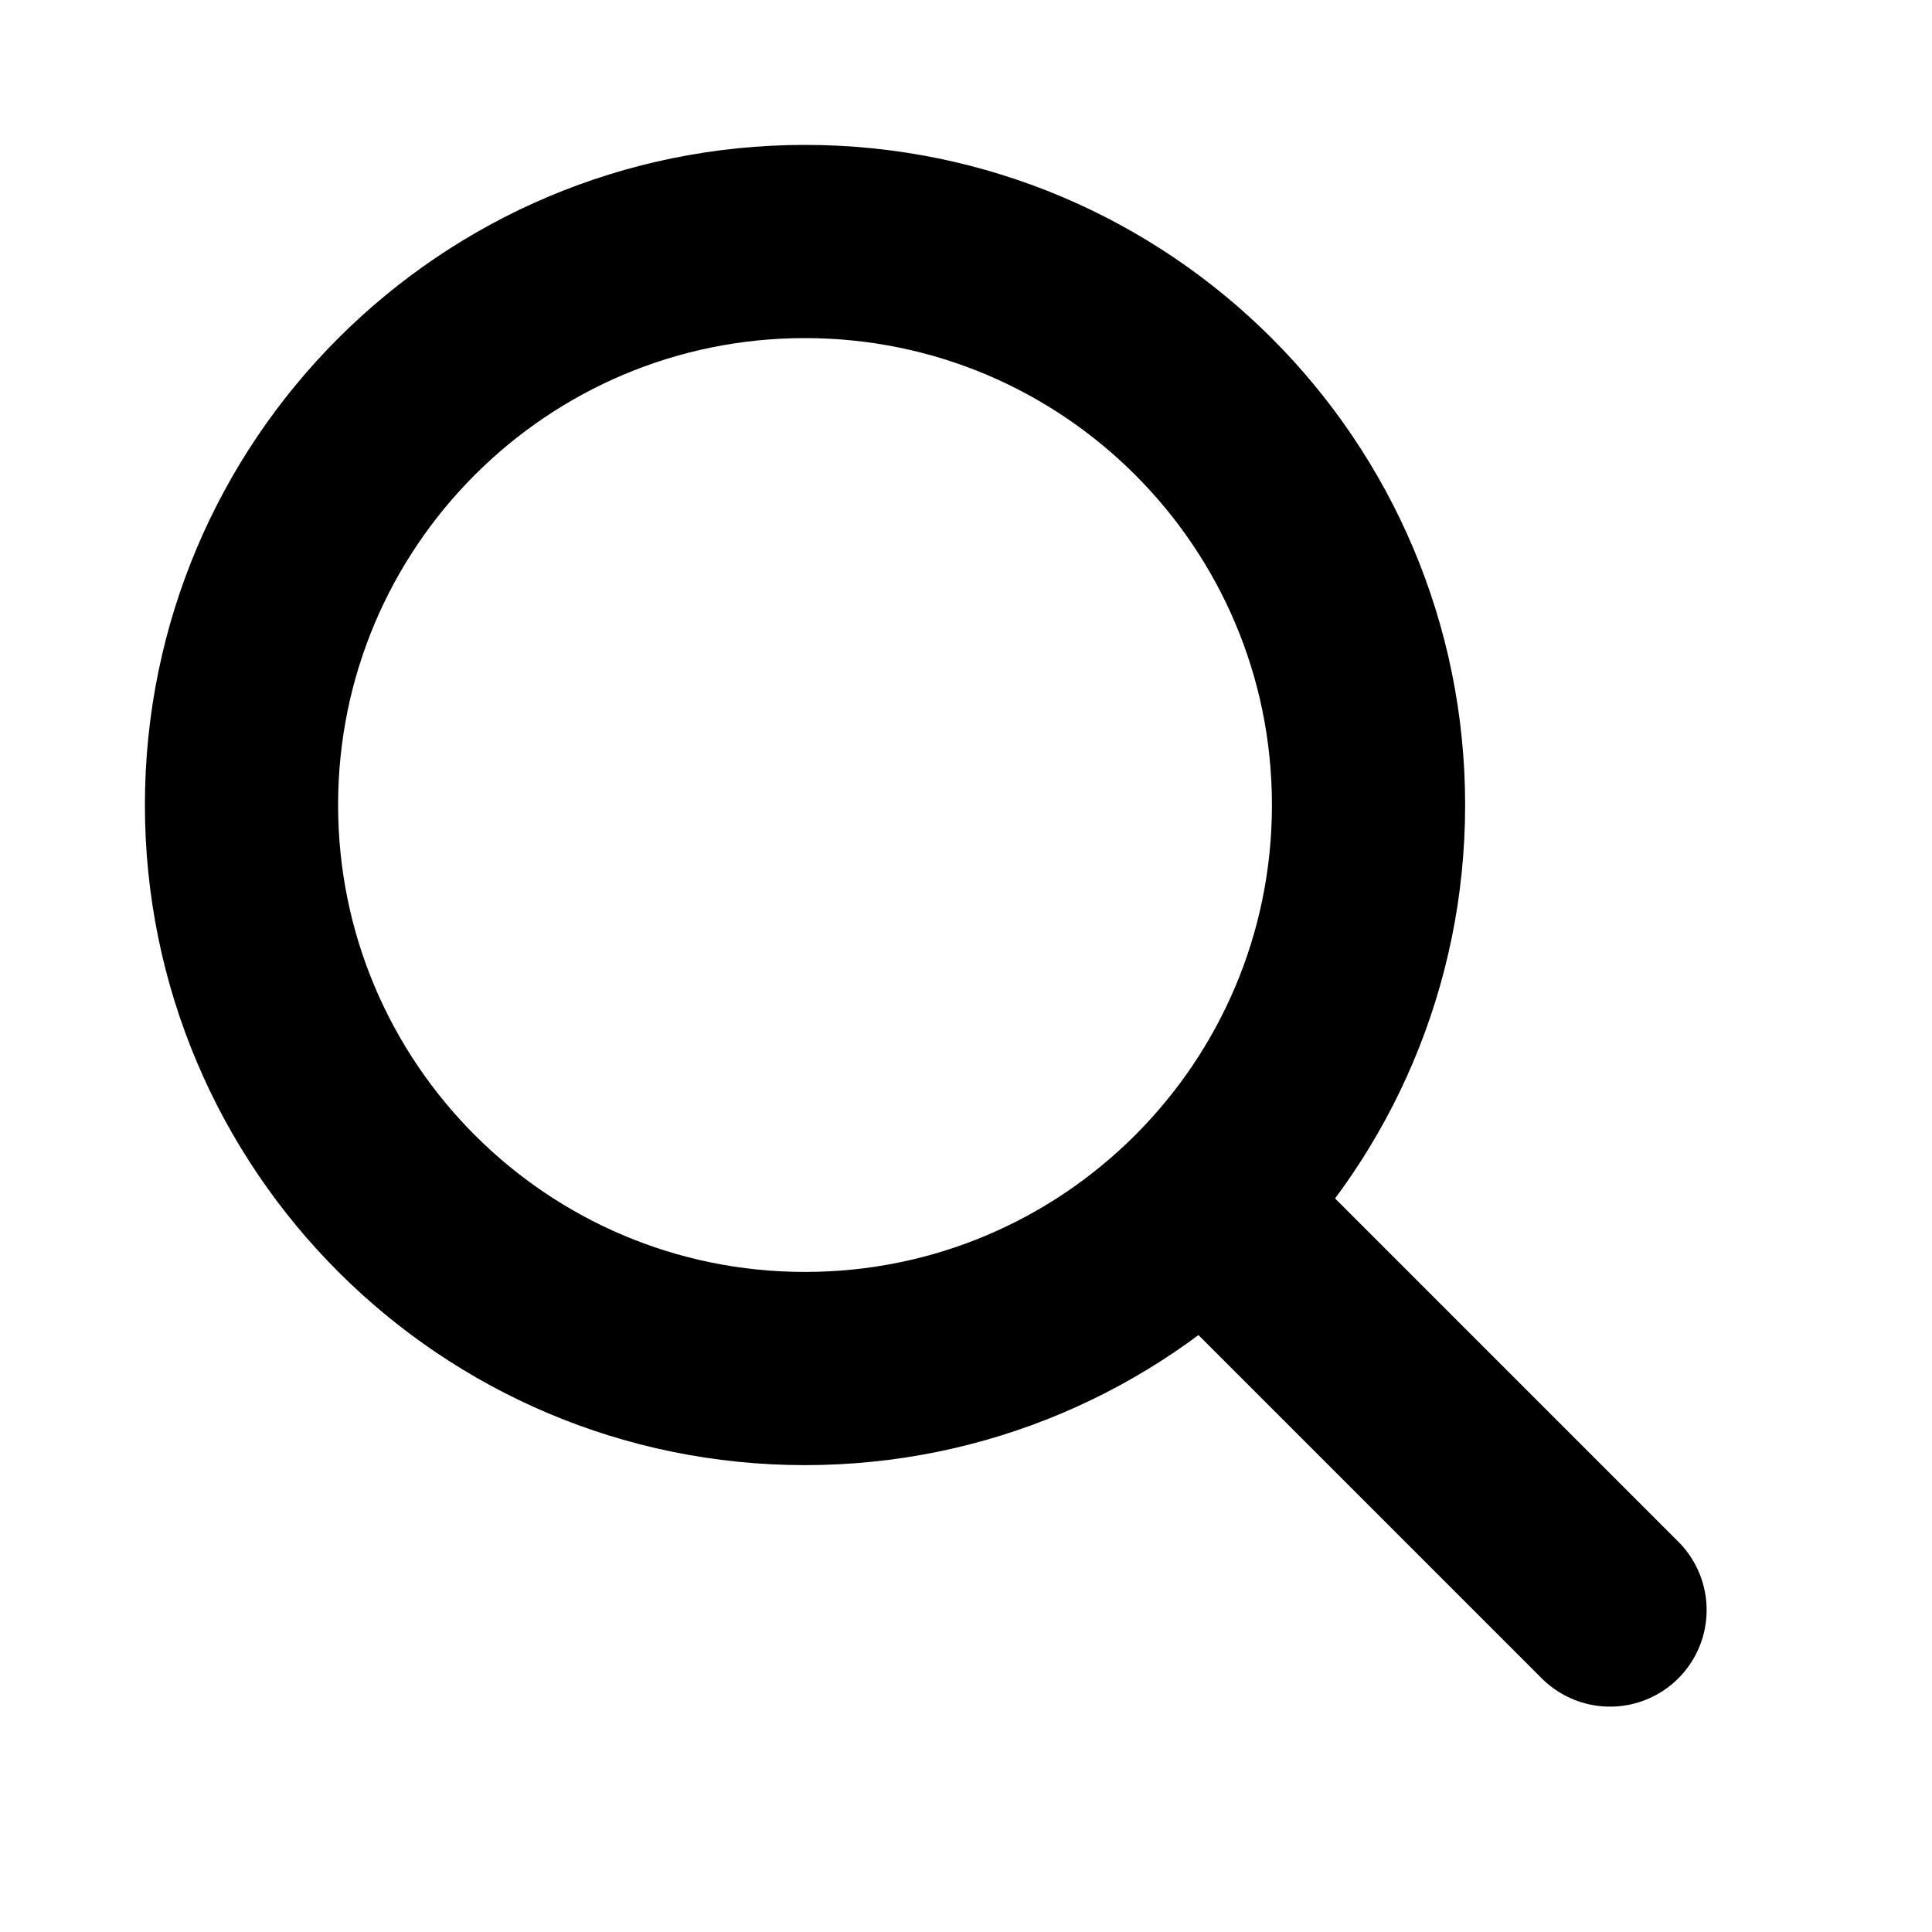
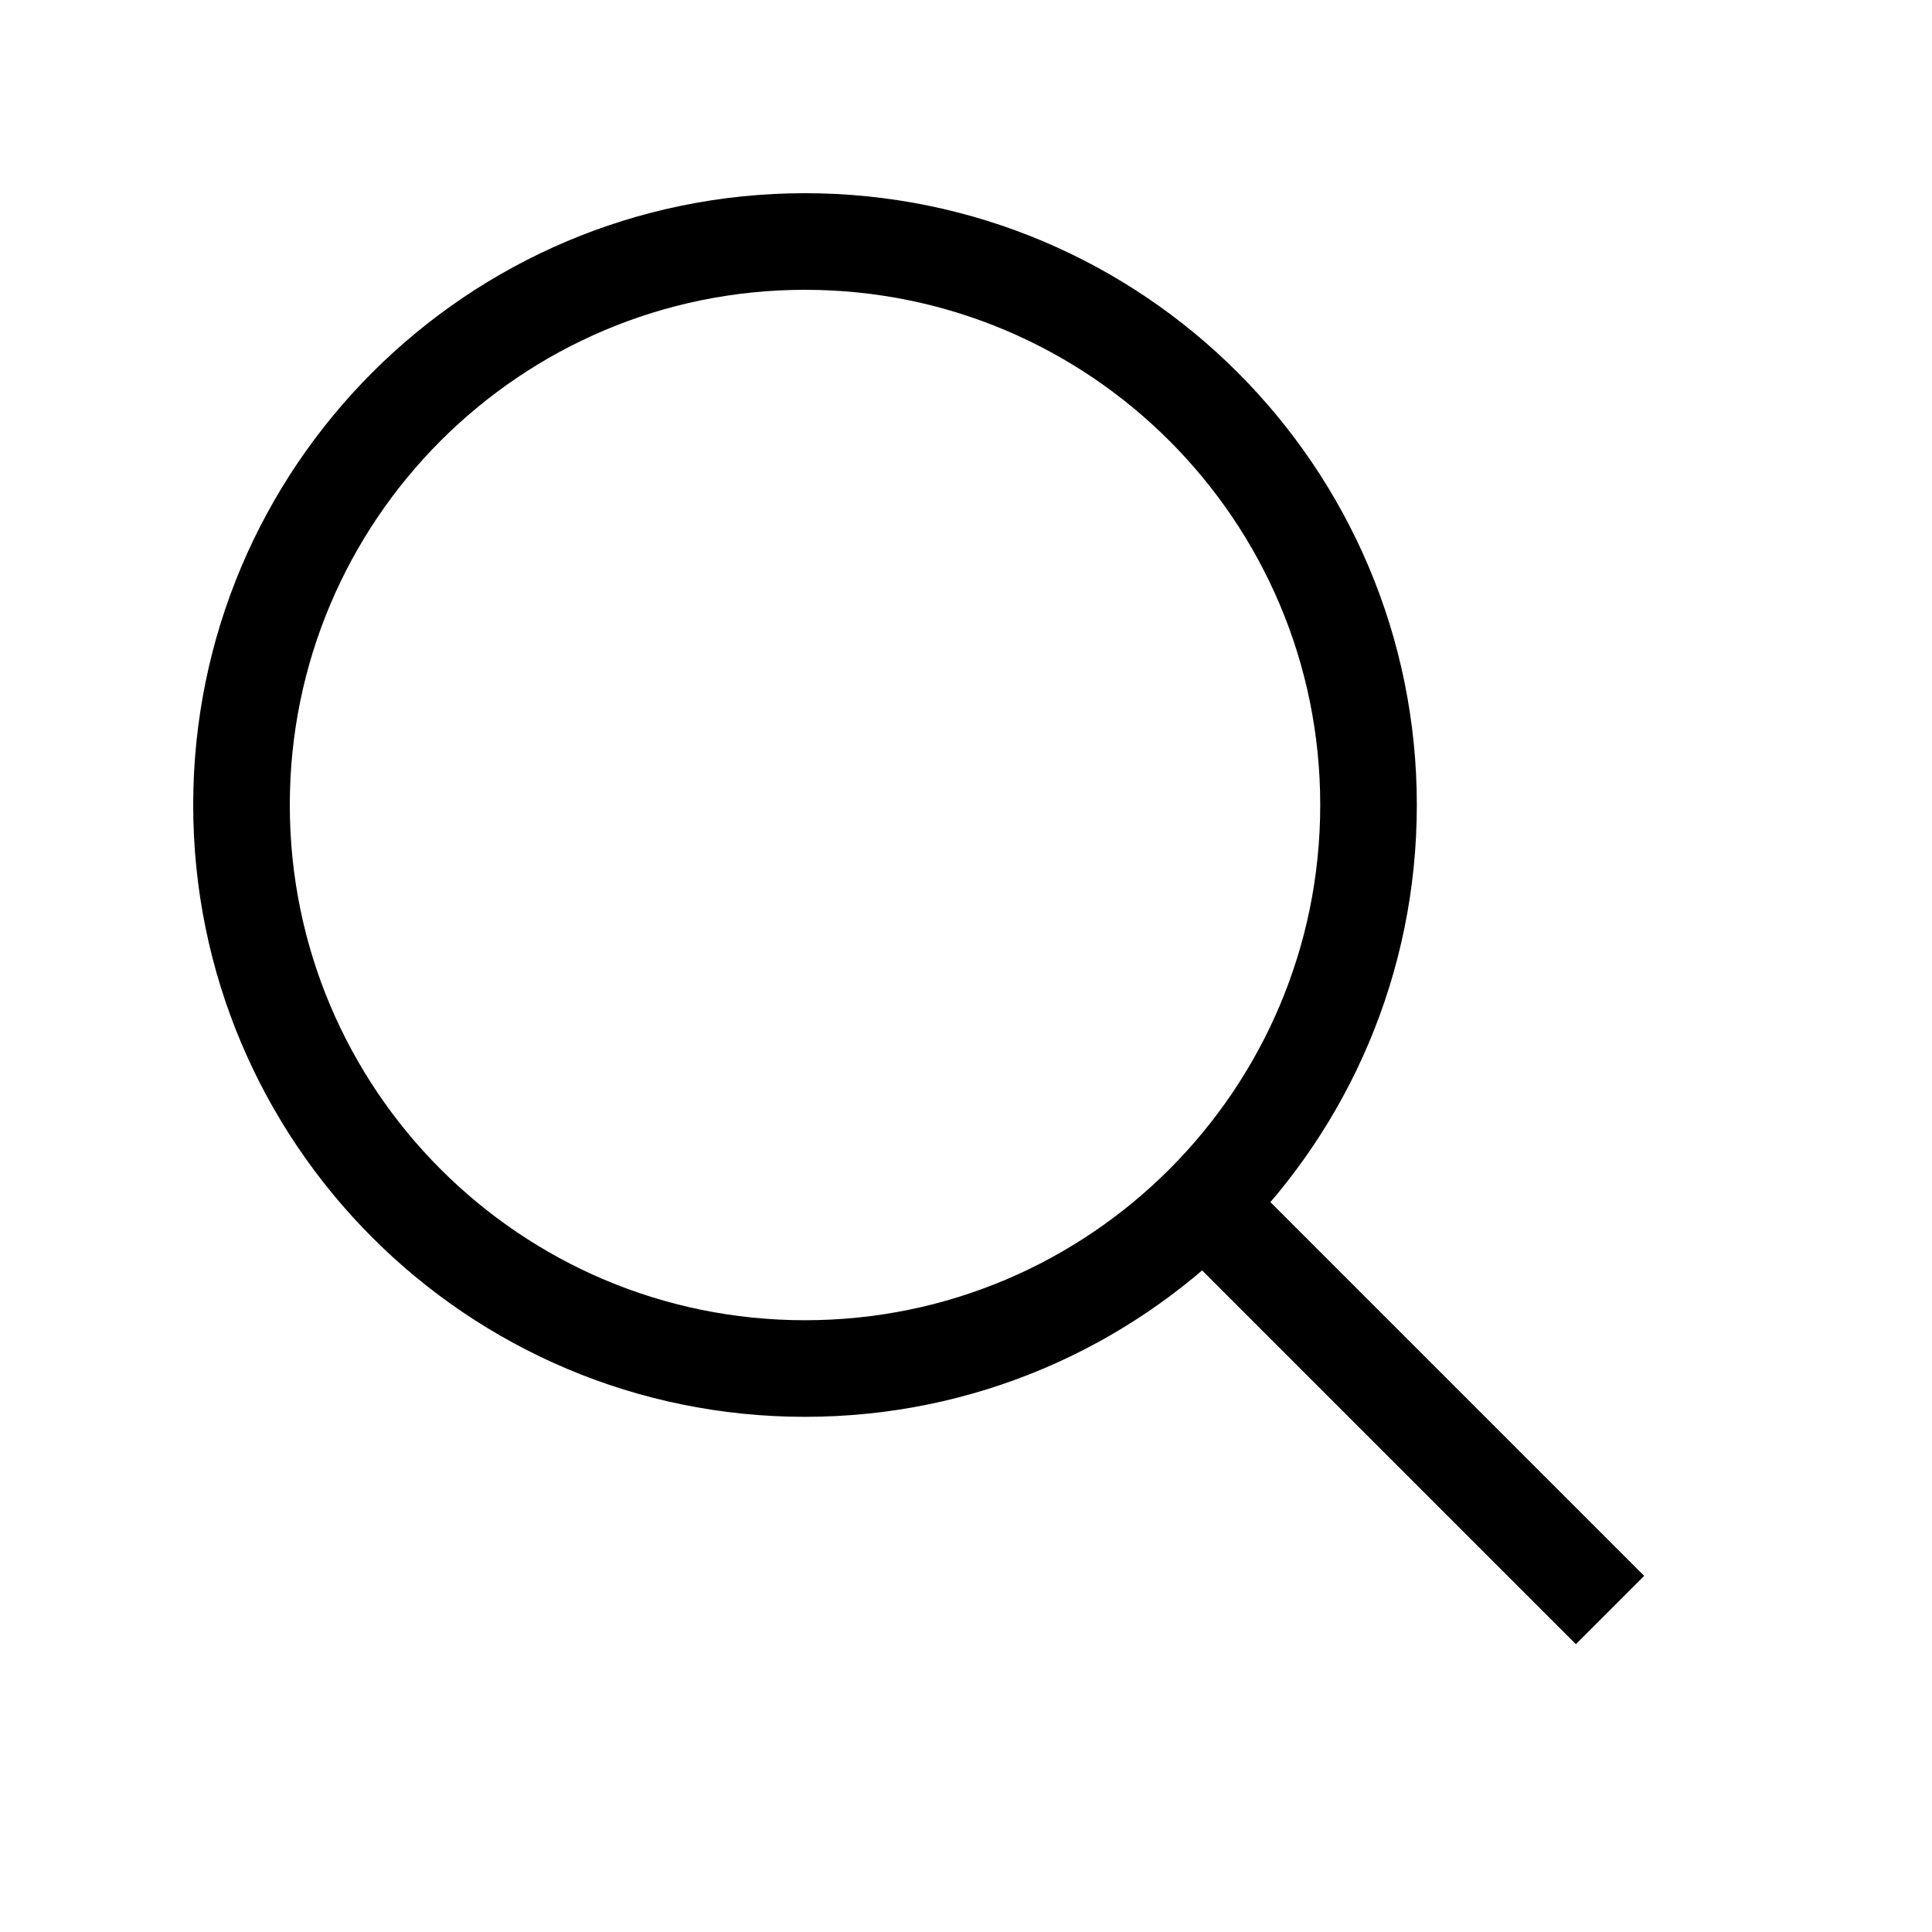
<svg xmlns="http://www.w3.org/2000/svg" width="20" height="20" viewBox="0 0 20 20" fill="none">
-   <path d="M8.333 14.167C11.555 14.167 14.167 11.555 14.167 8.333C14.167 5.112 11.555 2.5 8.333 2.5C5.112 2.5 2.5 5.112 2.5 8.333C2.5 11.555 5.112 14.167 8.333 14.167Z" stroke="black" stroke-width="2" stroke-linecap="round" stroke-linejoin="round" />
-   <path d="M16.667 16.667L12.5 12.5" stroke="black" stroke-width="2" stroke-linecap="round" stroke-linejoin="round" />
+   <path d="M8.333 14.167C11.555 14.167 14.167 11.555 14.167 8.333C14.167 5.112 11.555 2.5 8.333 2.5C5.112 2.5 2.5 5.112 2.5 8.333C2.5 11.555 5.112 14.167 8.333 14.167Z" stroke="black" strokeWidth="2" strokeLinecap="round" strokeLinejoin="round" />
+   <path d="M16.667 16.667L12.5 12.5" stroke="black" strokeWidth="2" strokeLinecap="round" strokeLinejoin="round" />
</svg>
